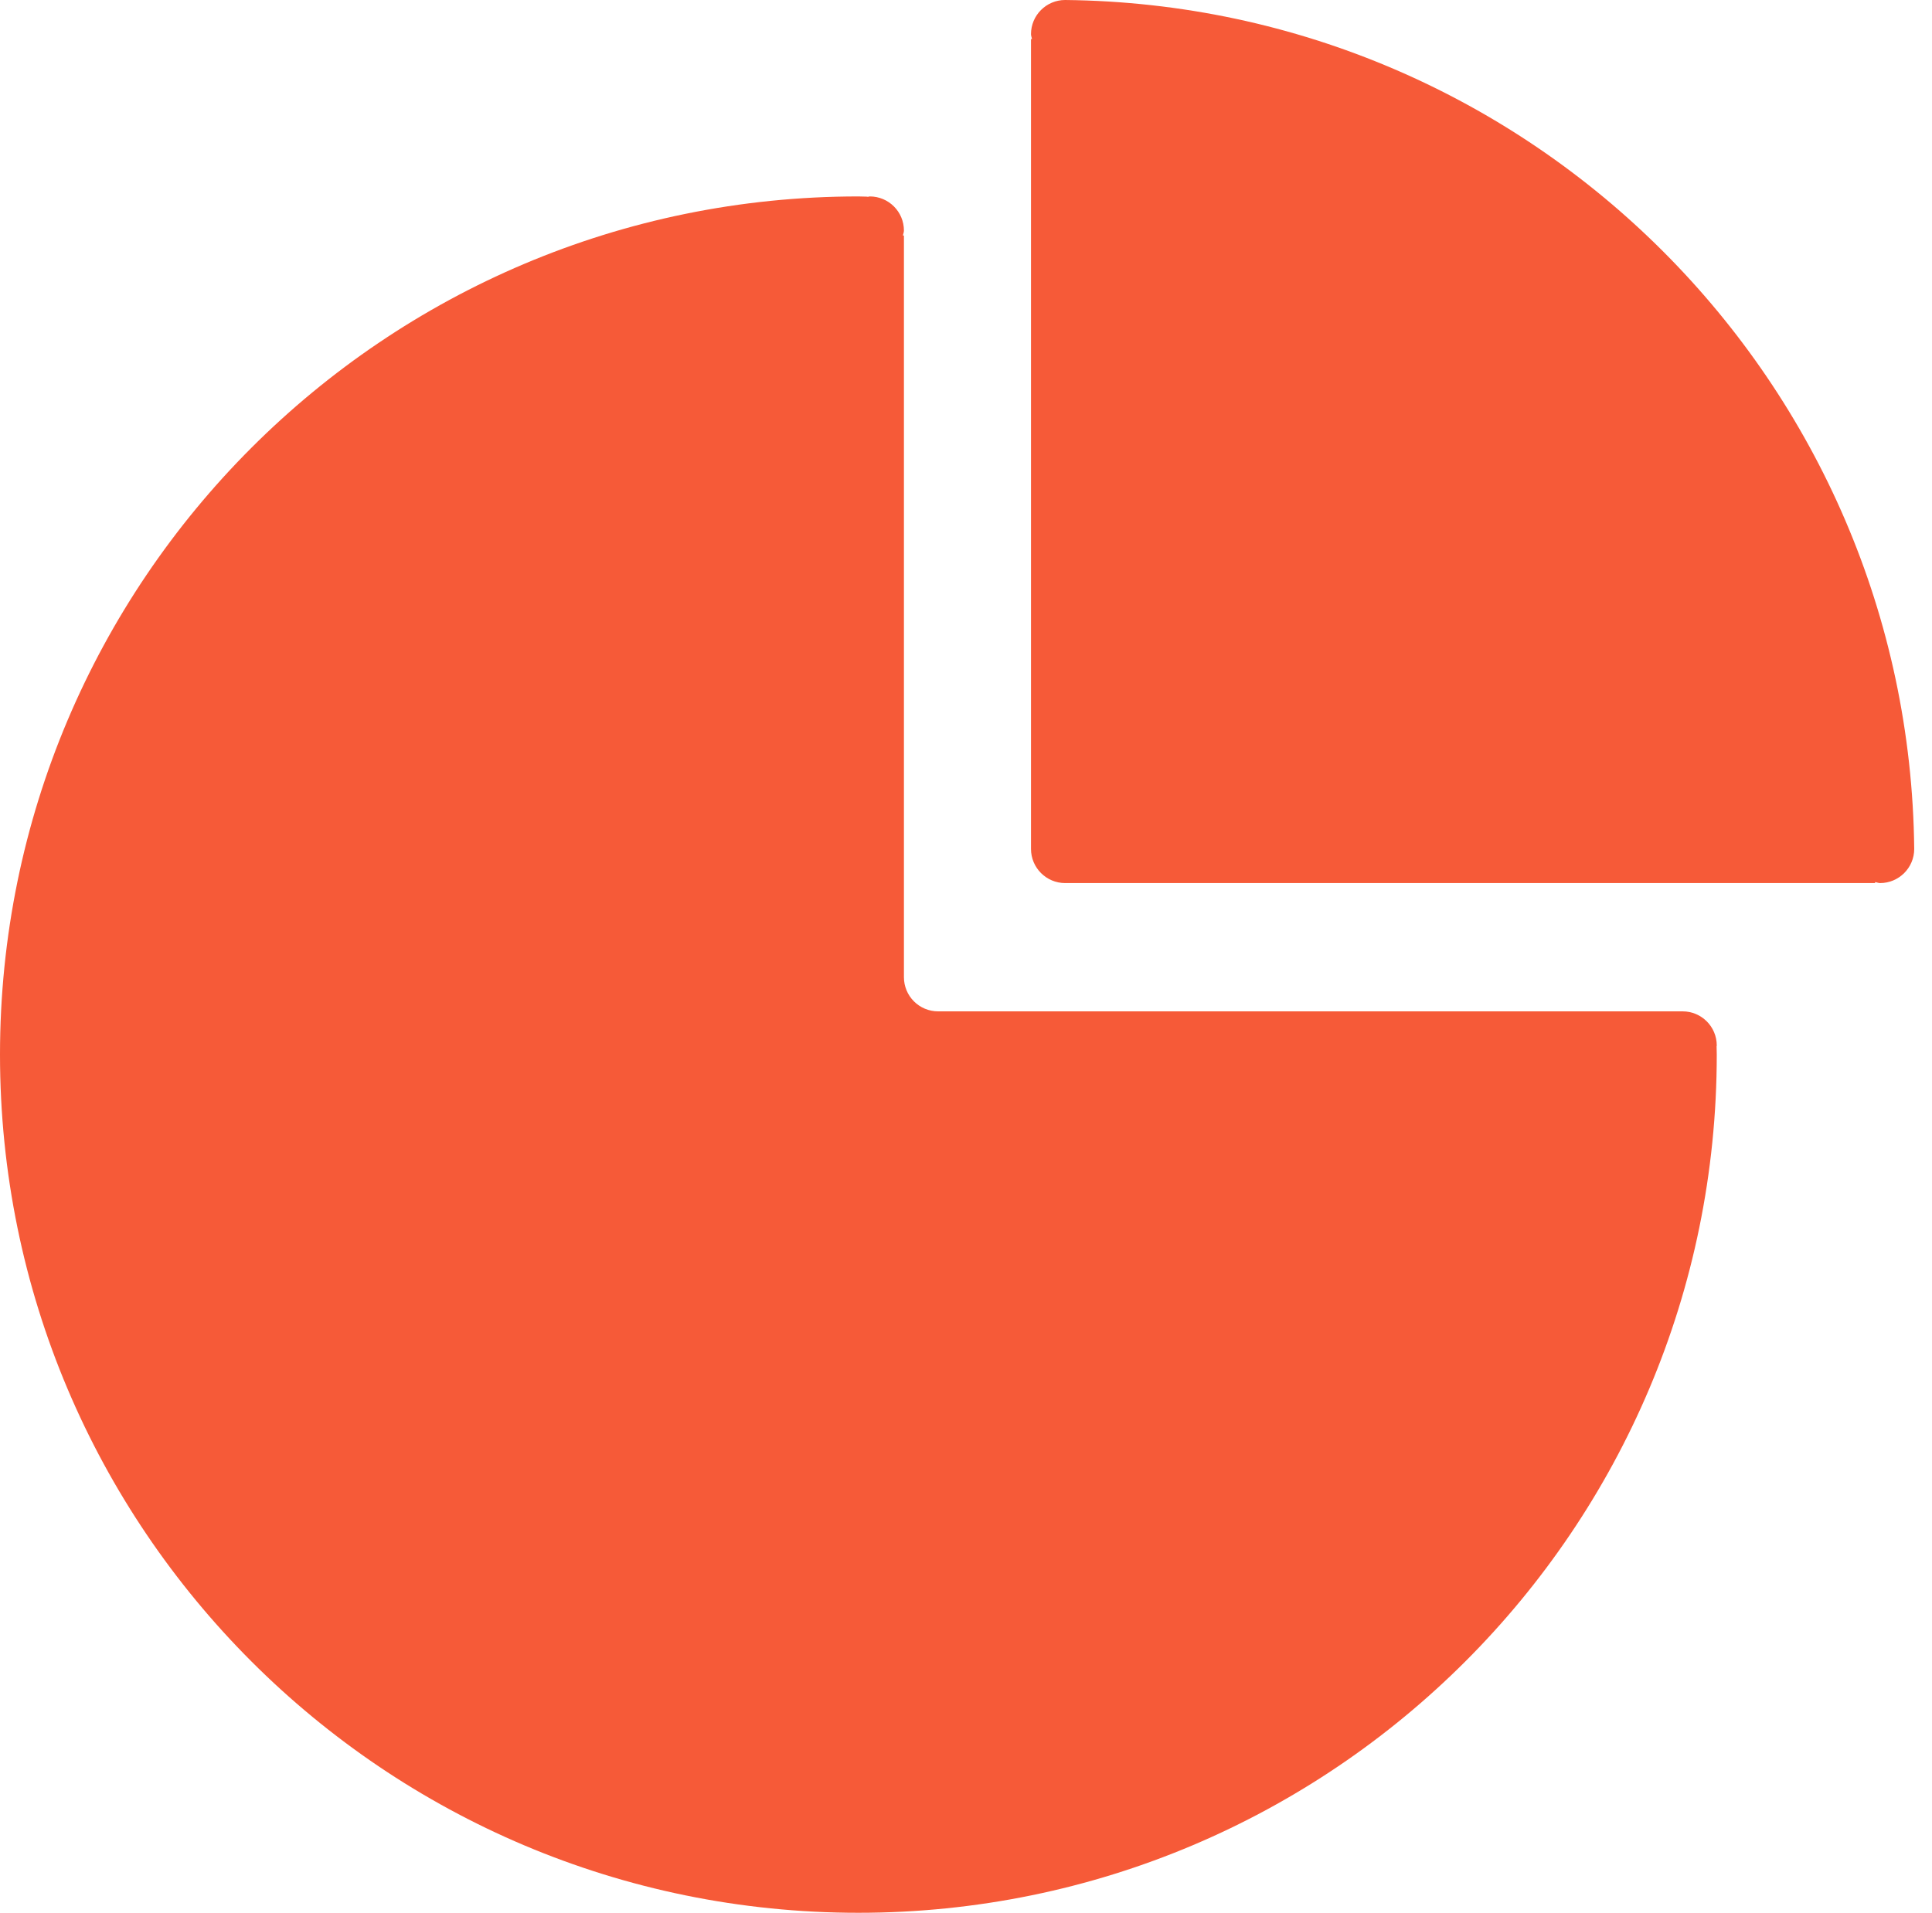
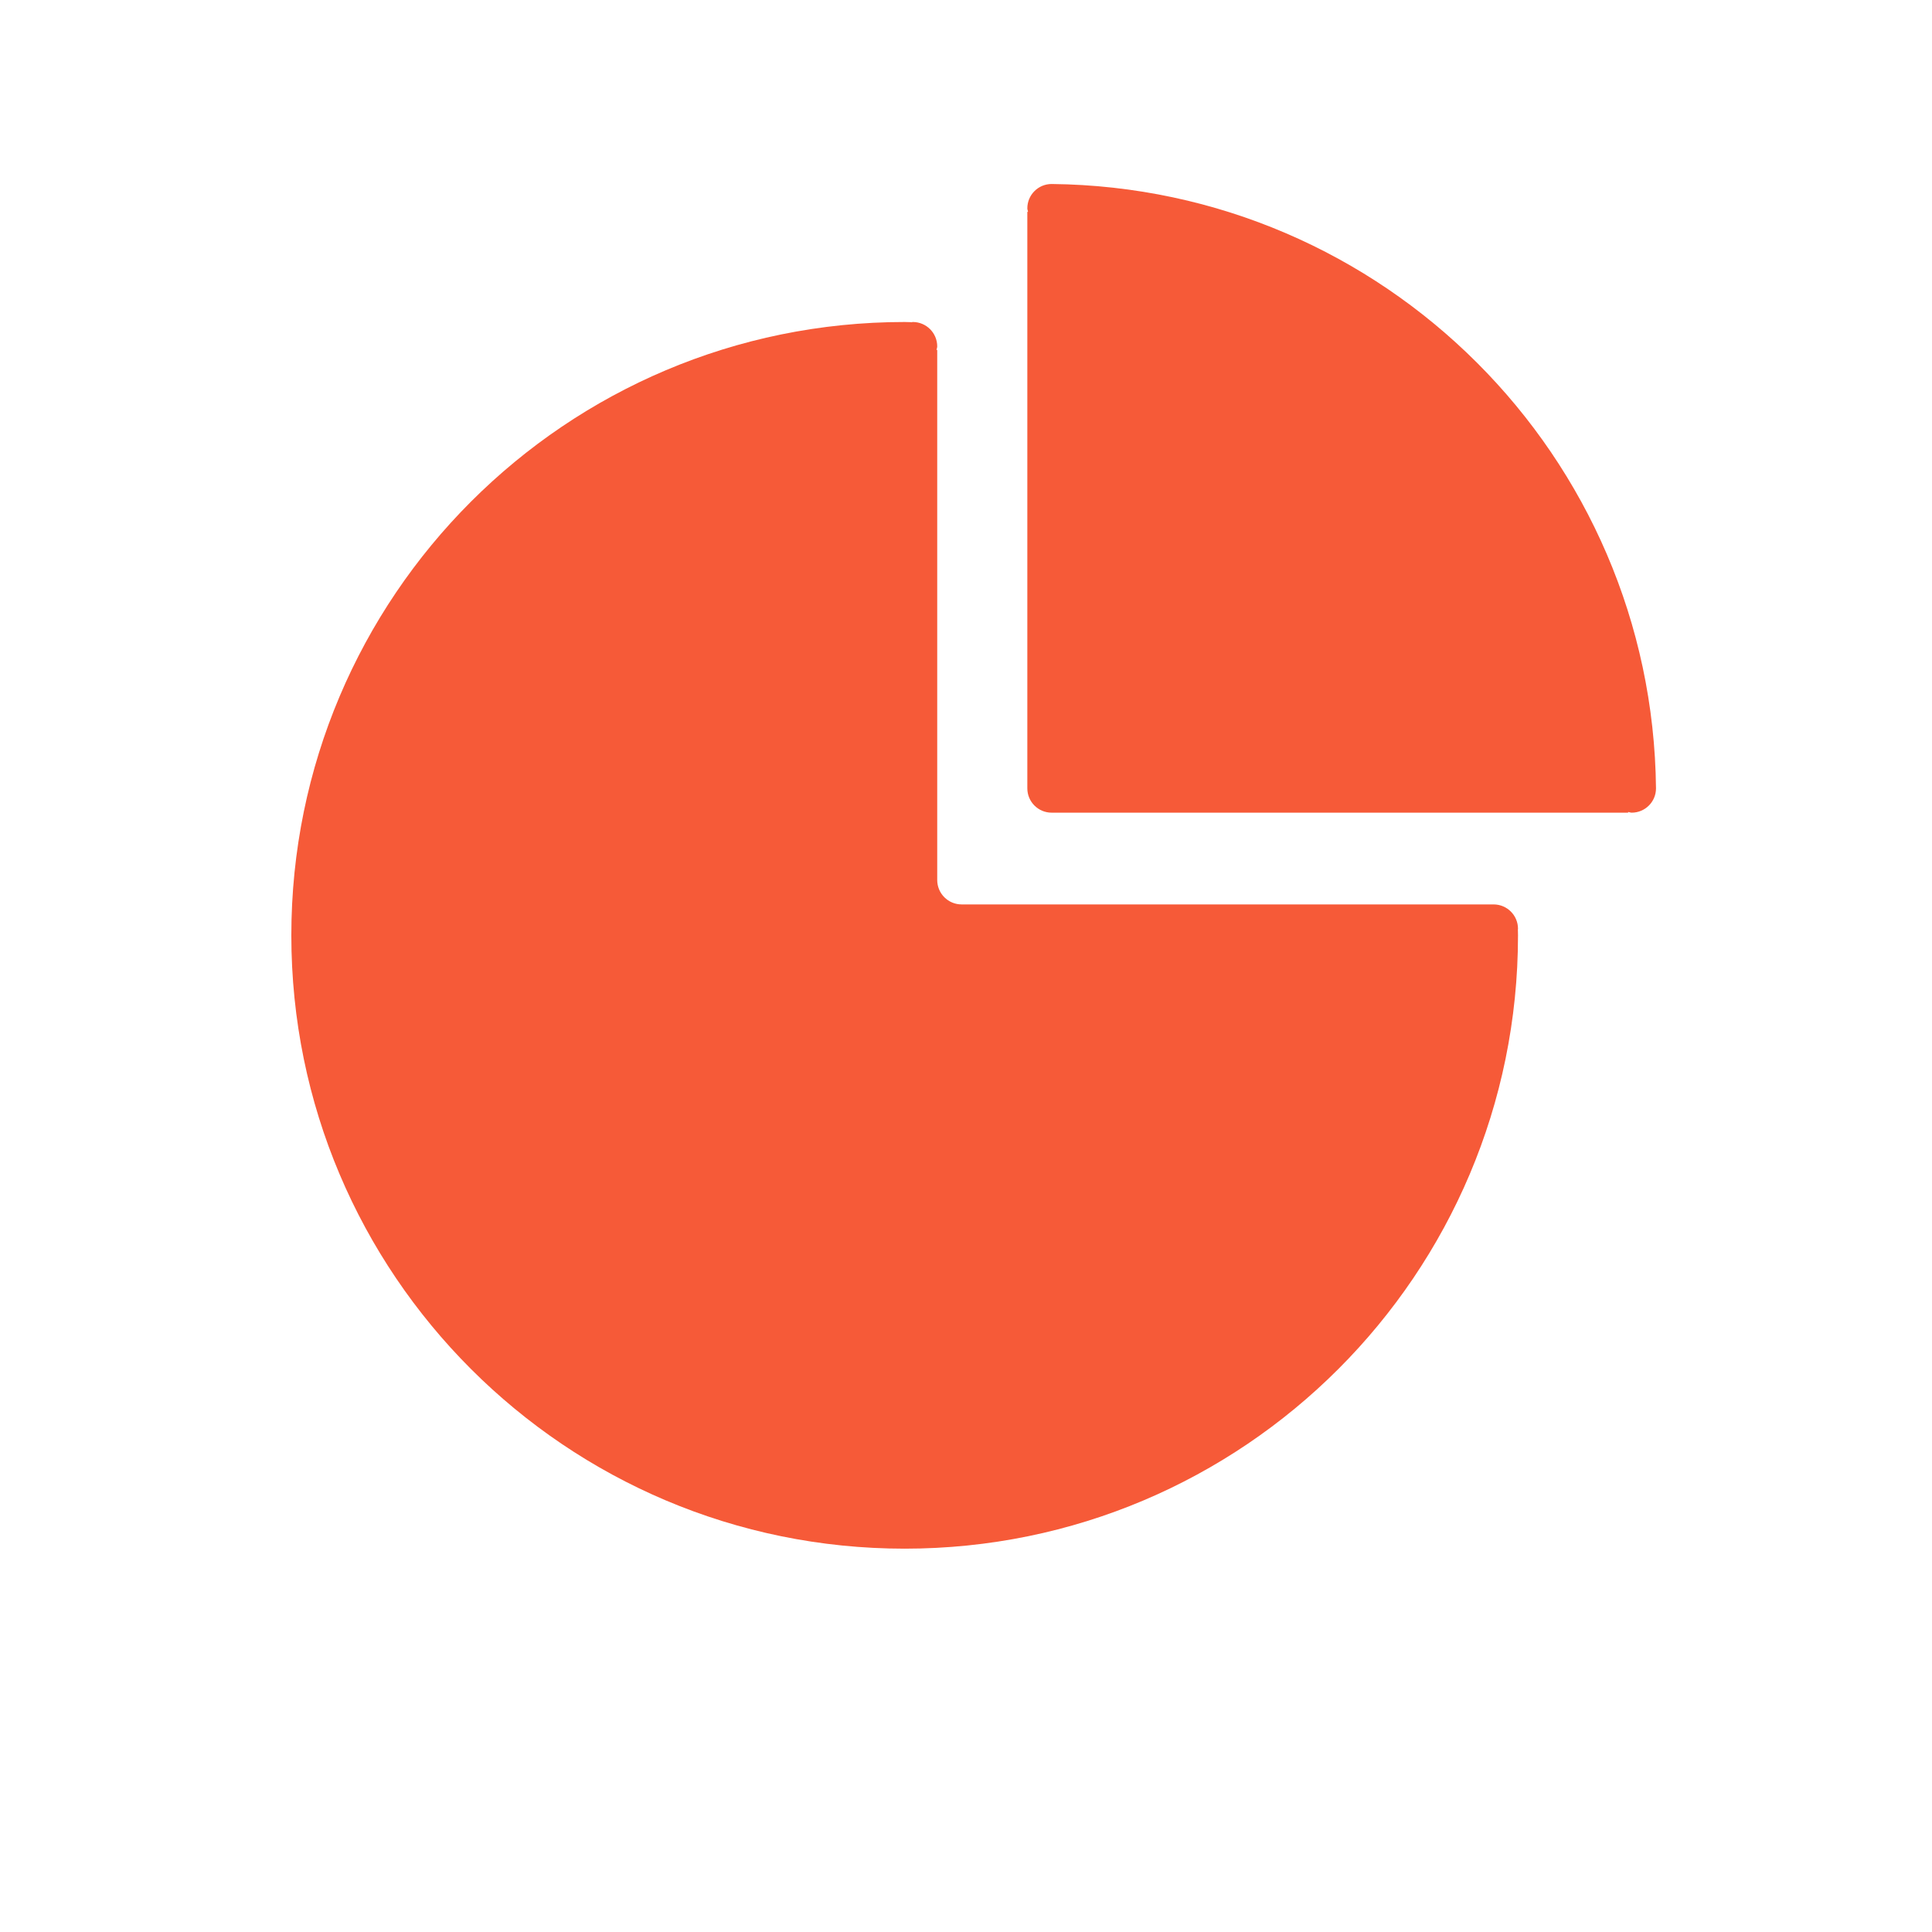
- <svg xmlns="http://www.w3.org/2000/svg" width="103" height="102" viewBox="0 0 103 102" fill="none">
-   <path d="M56.785 0C55.781 0 54.965 0.816 54.965 1.821C54.965 1.915 55.005 1.996 55.019 2.086H54.965V45.268C54.965 46.274 55.781 47.09 56.785 47.09H99.966V47.036C100.056 47.05 100.137 47.09 100.232 47.09C101.236 47.09 102.052 46.274 102.052 45.268C101.794 20.379 81.674 0.26 56.785 0Z" fill="#F65A38" />
-   <path d="M91.525 55.752C91.525 54.747 90.711 53.931 89.705 53.931H50.011C49.528 53.931 49.065 53.739 48.724 53.397C48.383 53.056 48.191 52.593 48.191 52.11V12.561H48.138C48.151 12.47 48.191 12.389 48.191 12.296C48.191 11.289 47.375 10.475 46.37 10.475C46.326 10.475 46.29 10.497 46.248 10.499V10.487C46.086 10.486 45.925 10.475 45.763 10.475C20.489 10.475 0 30.964 0 56.237C0 81.511 20.489 102 45.763 102C71.036 102 91.525 81.511 91.525 56.237C91.525 56.092 91.519 55.947 91.516 55.8C91.516 55.783 91.525 55.769 91.525 55.752Z" fill="#F65A38" />
+ <svg xmlns="http://www.w3.org/2000/svg" width="126" height="126" viewBox="0 0 126 126" fill="none">
+   <path d="M68.585 12C67.71 12 67 12.71 67 13.586C67 13.667 67.035 13.738 67.047 13.817H67V51.414C67 52.29 67.71 53 68.585 53H106.183V52.953C106.262 52.965 106.333 53 106.415 53C107.289 53 108 52.29 108 51.414C107.775 29.744 90.256 12.226 68.585 12Z" fill="#F65A38" />
+   <path d="M99 60.576C99 59.697 98.288 58.984 97.409 58.984H62.713C62.291 58.984 61.887 58.816 61.589 58.517C61.29 58.219 61.123 57.814 61.123 57.392V22.824H61.076C61.088 22.744 61.123 22.674 61.123 22.592C61.123 21.712 60.409 21 59.531 21C59.492 21 59.461 21.019 59.424 21.022V21.011C59.282 21.01 59.142 21 59 21C36.909 21 19 38.909 19 61C19 83.091 36.909 101 59 101C81.091 101 99 83.091 99 61C99 60.873 98.994 60.747 98.992 60.618C98.992 60.603 99 60.591 99 60.576Z" fill="#F65A38" />
</svg>
